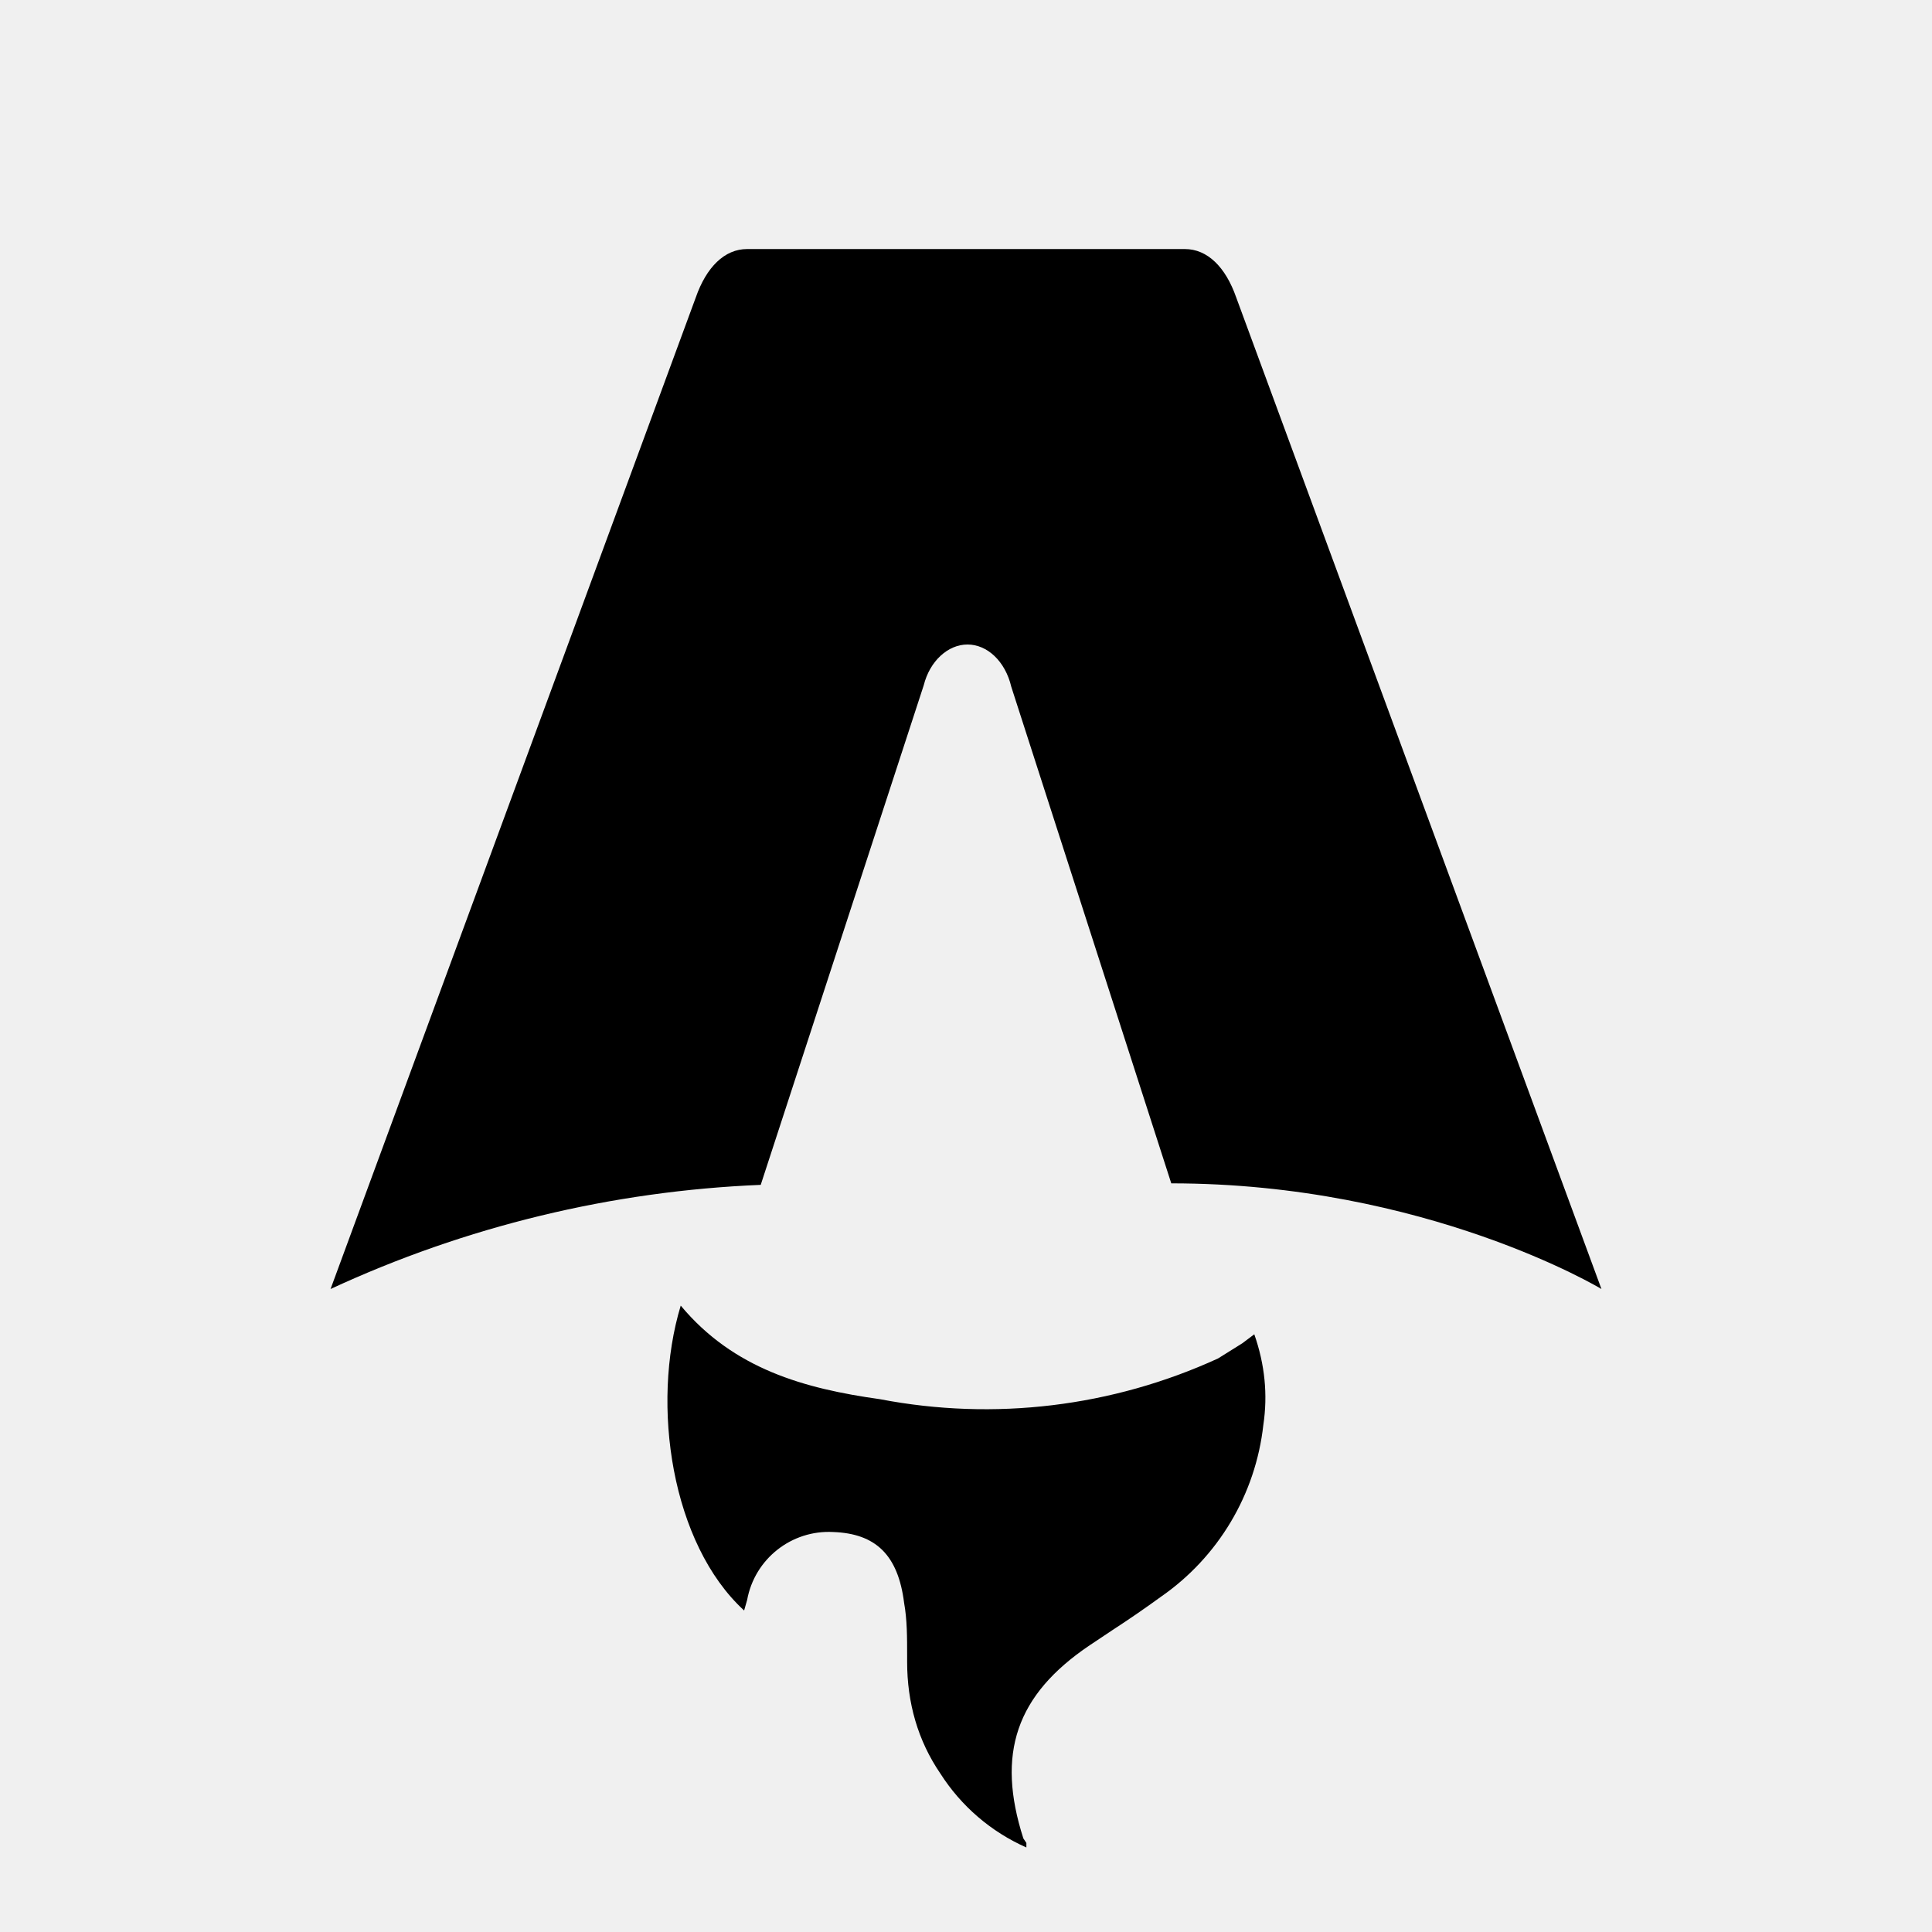
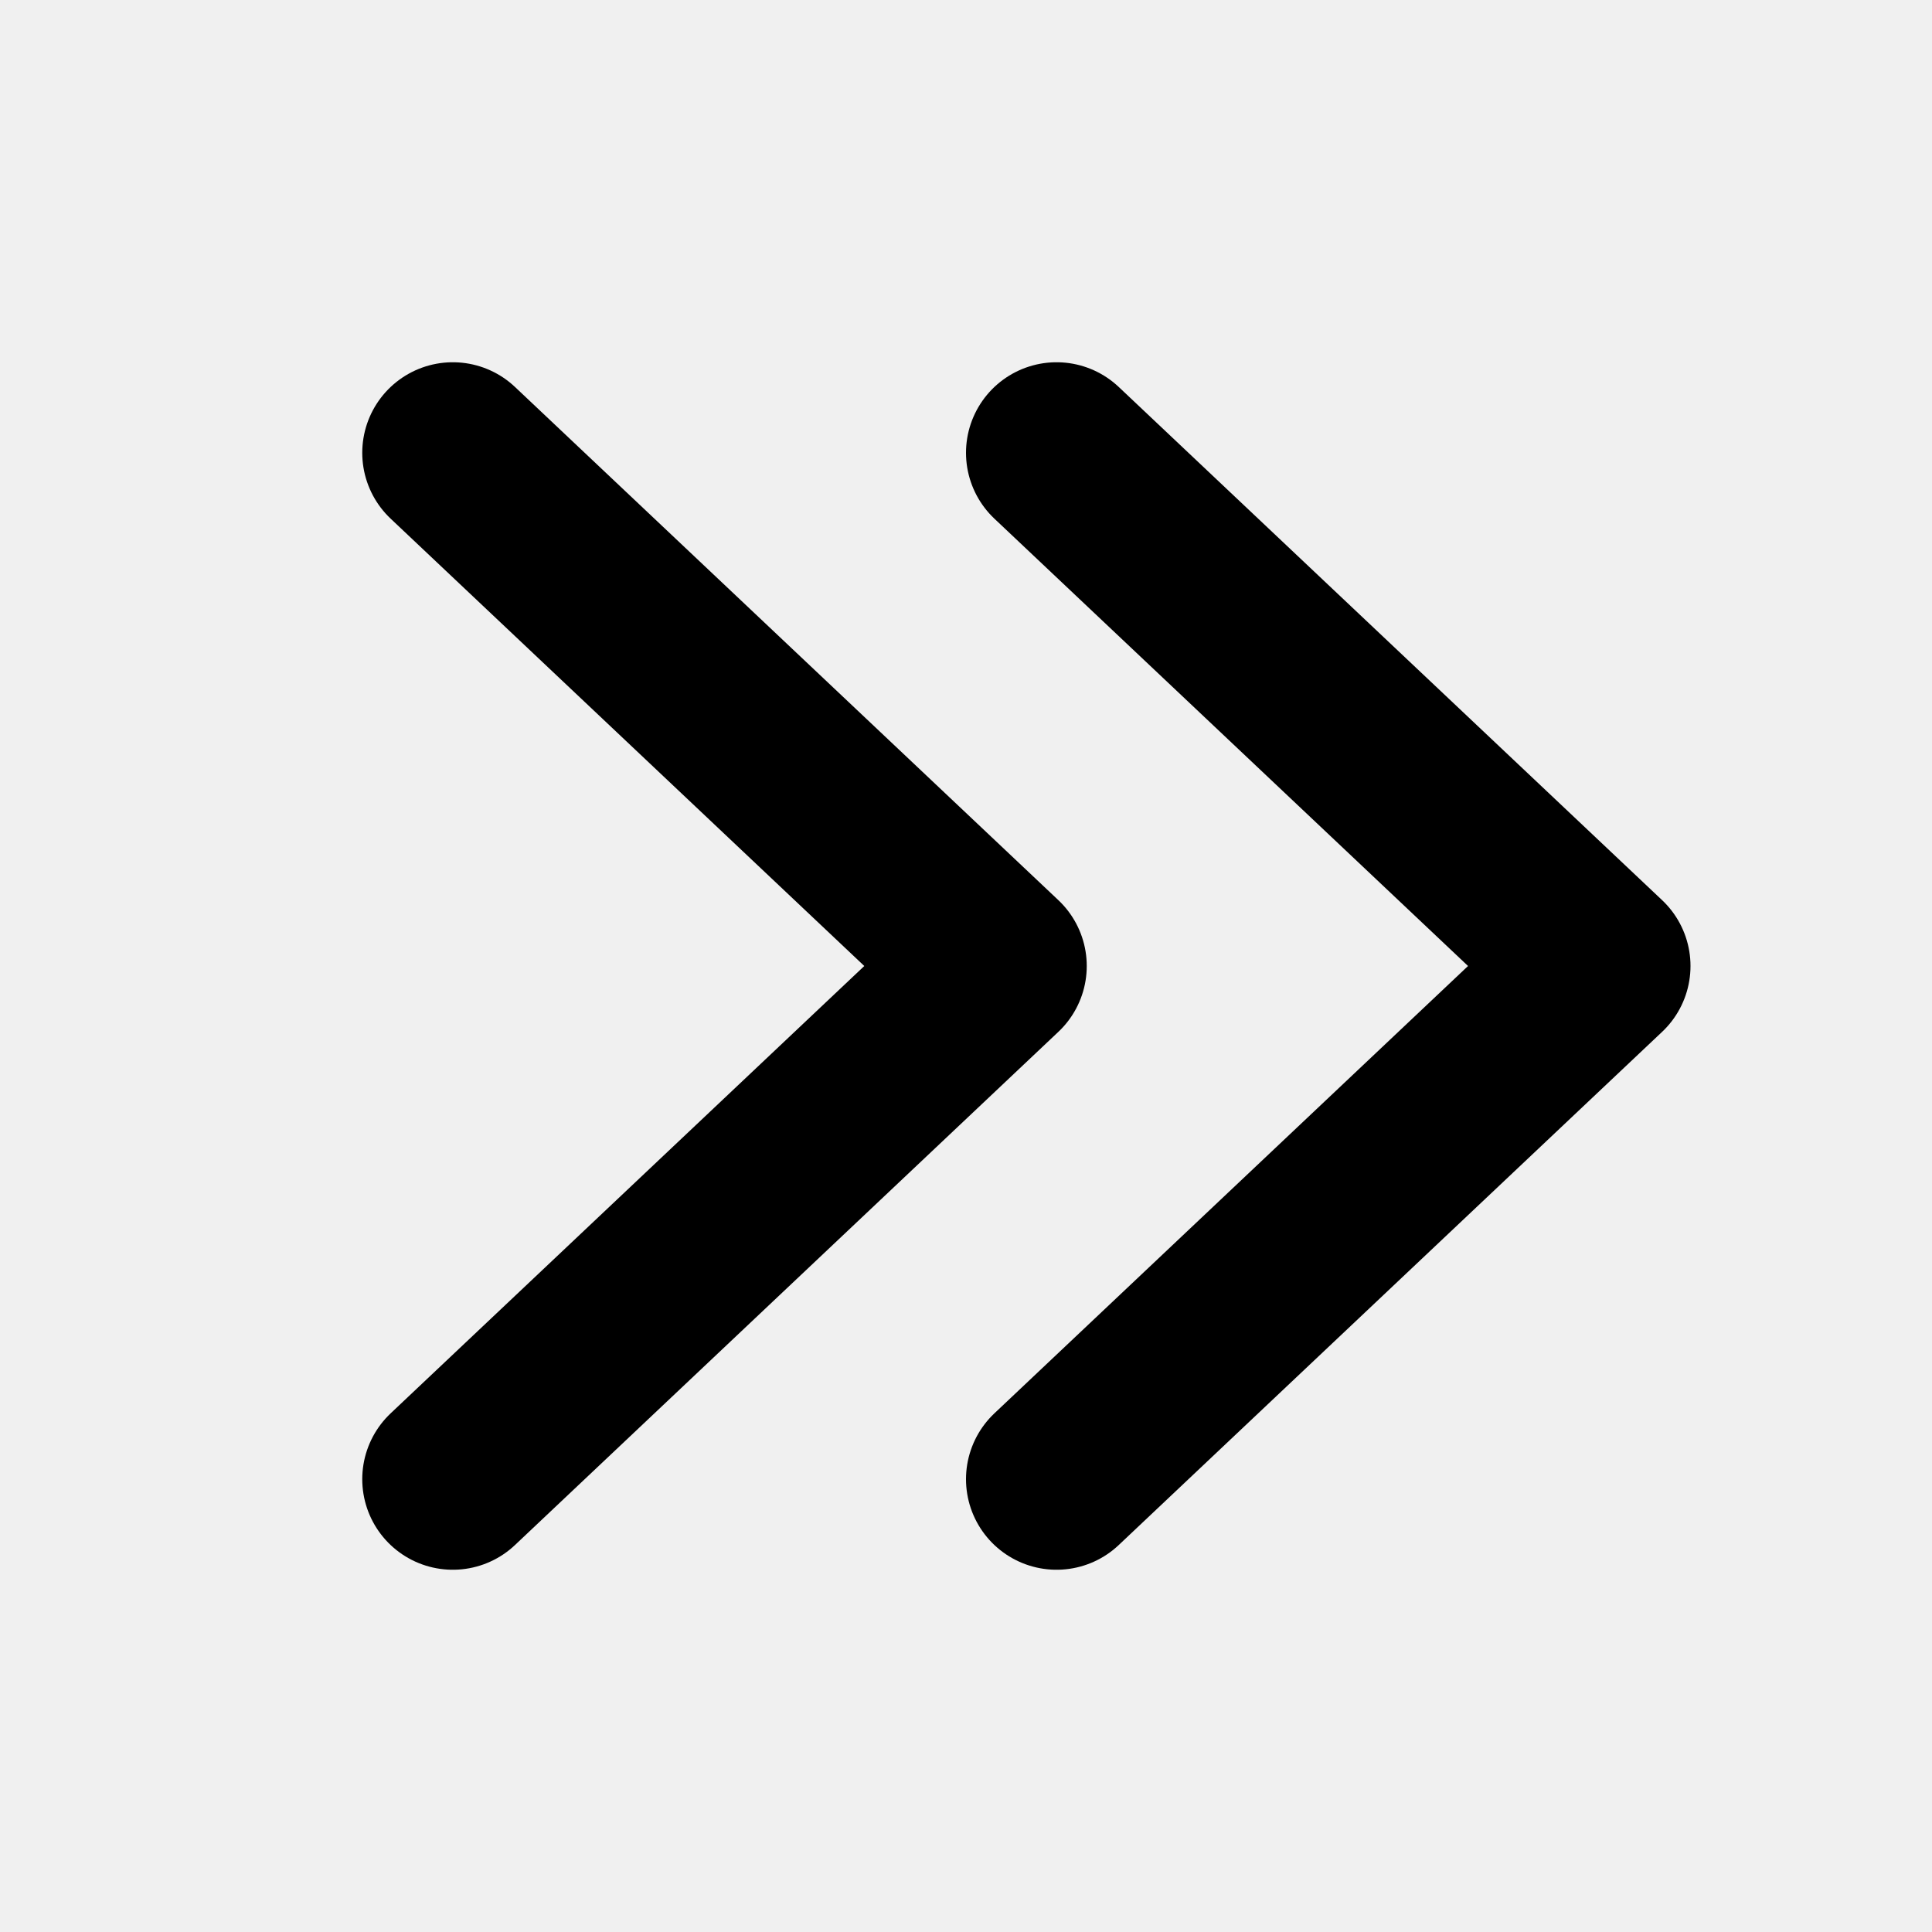
- <svg xmlns="http://www.w3.org/2000/svg" fill="none" viewBox="0 0 128 128">
-   <path d="M50.4 78.5a75.1 75.1 0 0 0-28.5 6.9l24.2-65.7c.7-2 1.9-3.2 3.4-3.2h29c1.5 0 2.7 1.2 3.4 3.2l24.2 65.7s-11.6-7-28.5-7L67 45.5c-.4-1.7-1.6-2.8-2.9-2.8-1.3 0-2.5 1.1-2.9 2.7L50.4 78.5Zm-1.1 28.2Zm-4.2-20.2c-2 6.6-.6 15.8 4.2 20.2a17.5 17.5 0 0 1 .2-.7 5.5 5.5 0 0 1 5.7-4.5c2.8.1 4.3 1.5 4.7 4.7.2 1.1.2 2.3.2 3.5v.4c0 2.7.7 5.2 2.2 7.4a13 13 0 0 0 5.7 4.9v-.3l-.2-.3c-1.8-5.6-.5-9.5 4.4-12.8l1.5-1a73 73 0 0 0 3.2-2.2 16 16 0 0 0 6.8-11.4c.3-2 .1-4-.6-6l-.8.6-1.6 1a37 37 0 0 1-22.4 2.7c-5-.7-9.7-2-13.2-6.2Z" />
-   <style>
-         path { fill: #000; }
-         @media (prefers-color-scheme: dark) {
-             path { fill: #FFF; }
-         }
-     </style>
+ <svg xmlns="http://www.w3.org/2000/svg" width="1em" height="1em" viewBox="0 0 16 16">
+   <path fill="none" stroke="currentColor" stroke-linecap="round" stroke-linejoin="round" stroke-width="1.5" d="m3.75 12.25 4.5-4.25-4.5-4.25m5 8.5l4.5-4.25-4.5-4.25" />
</svg>
